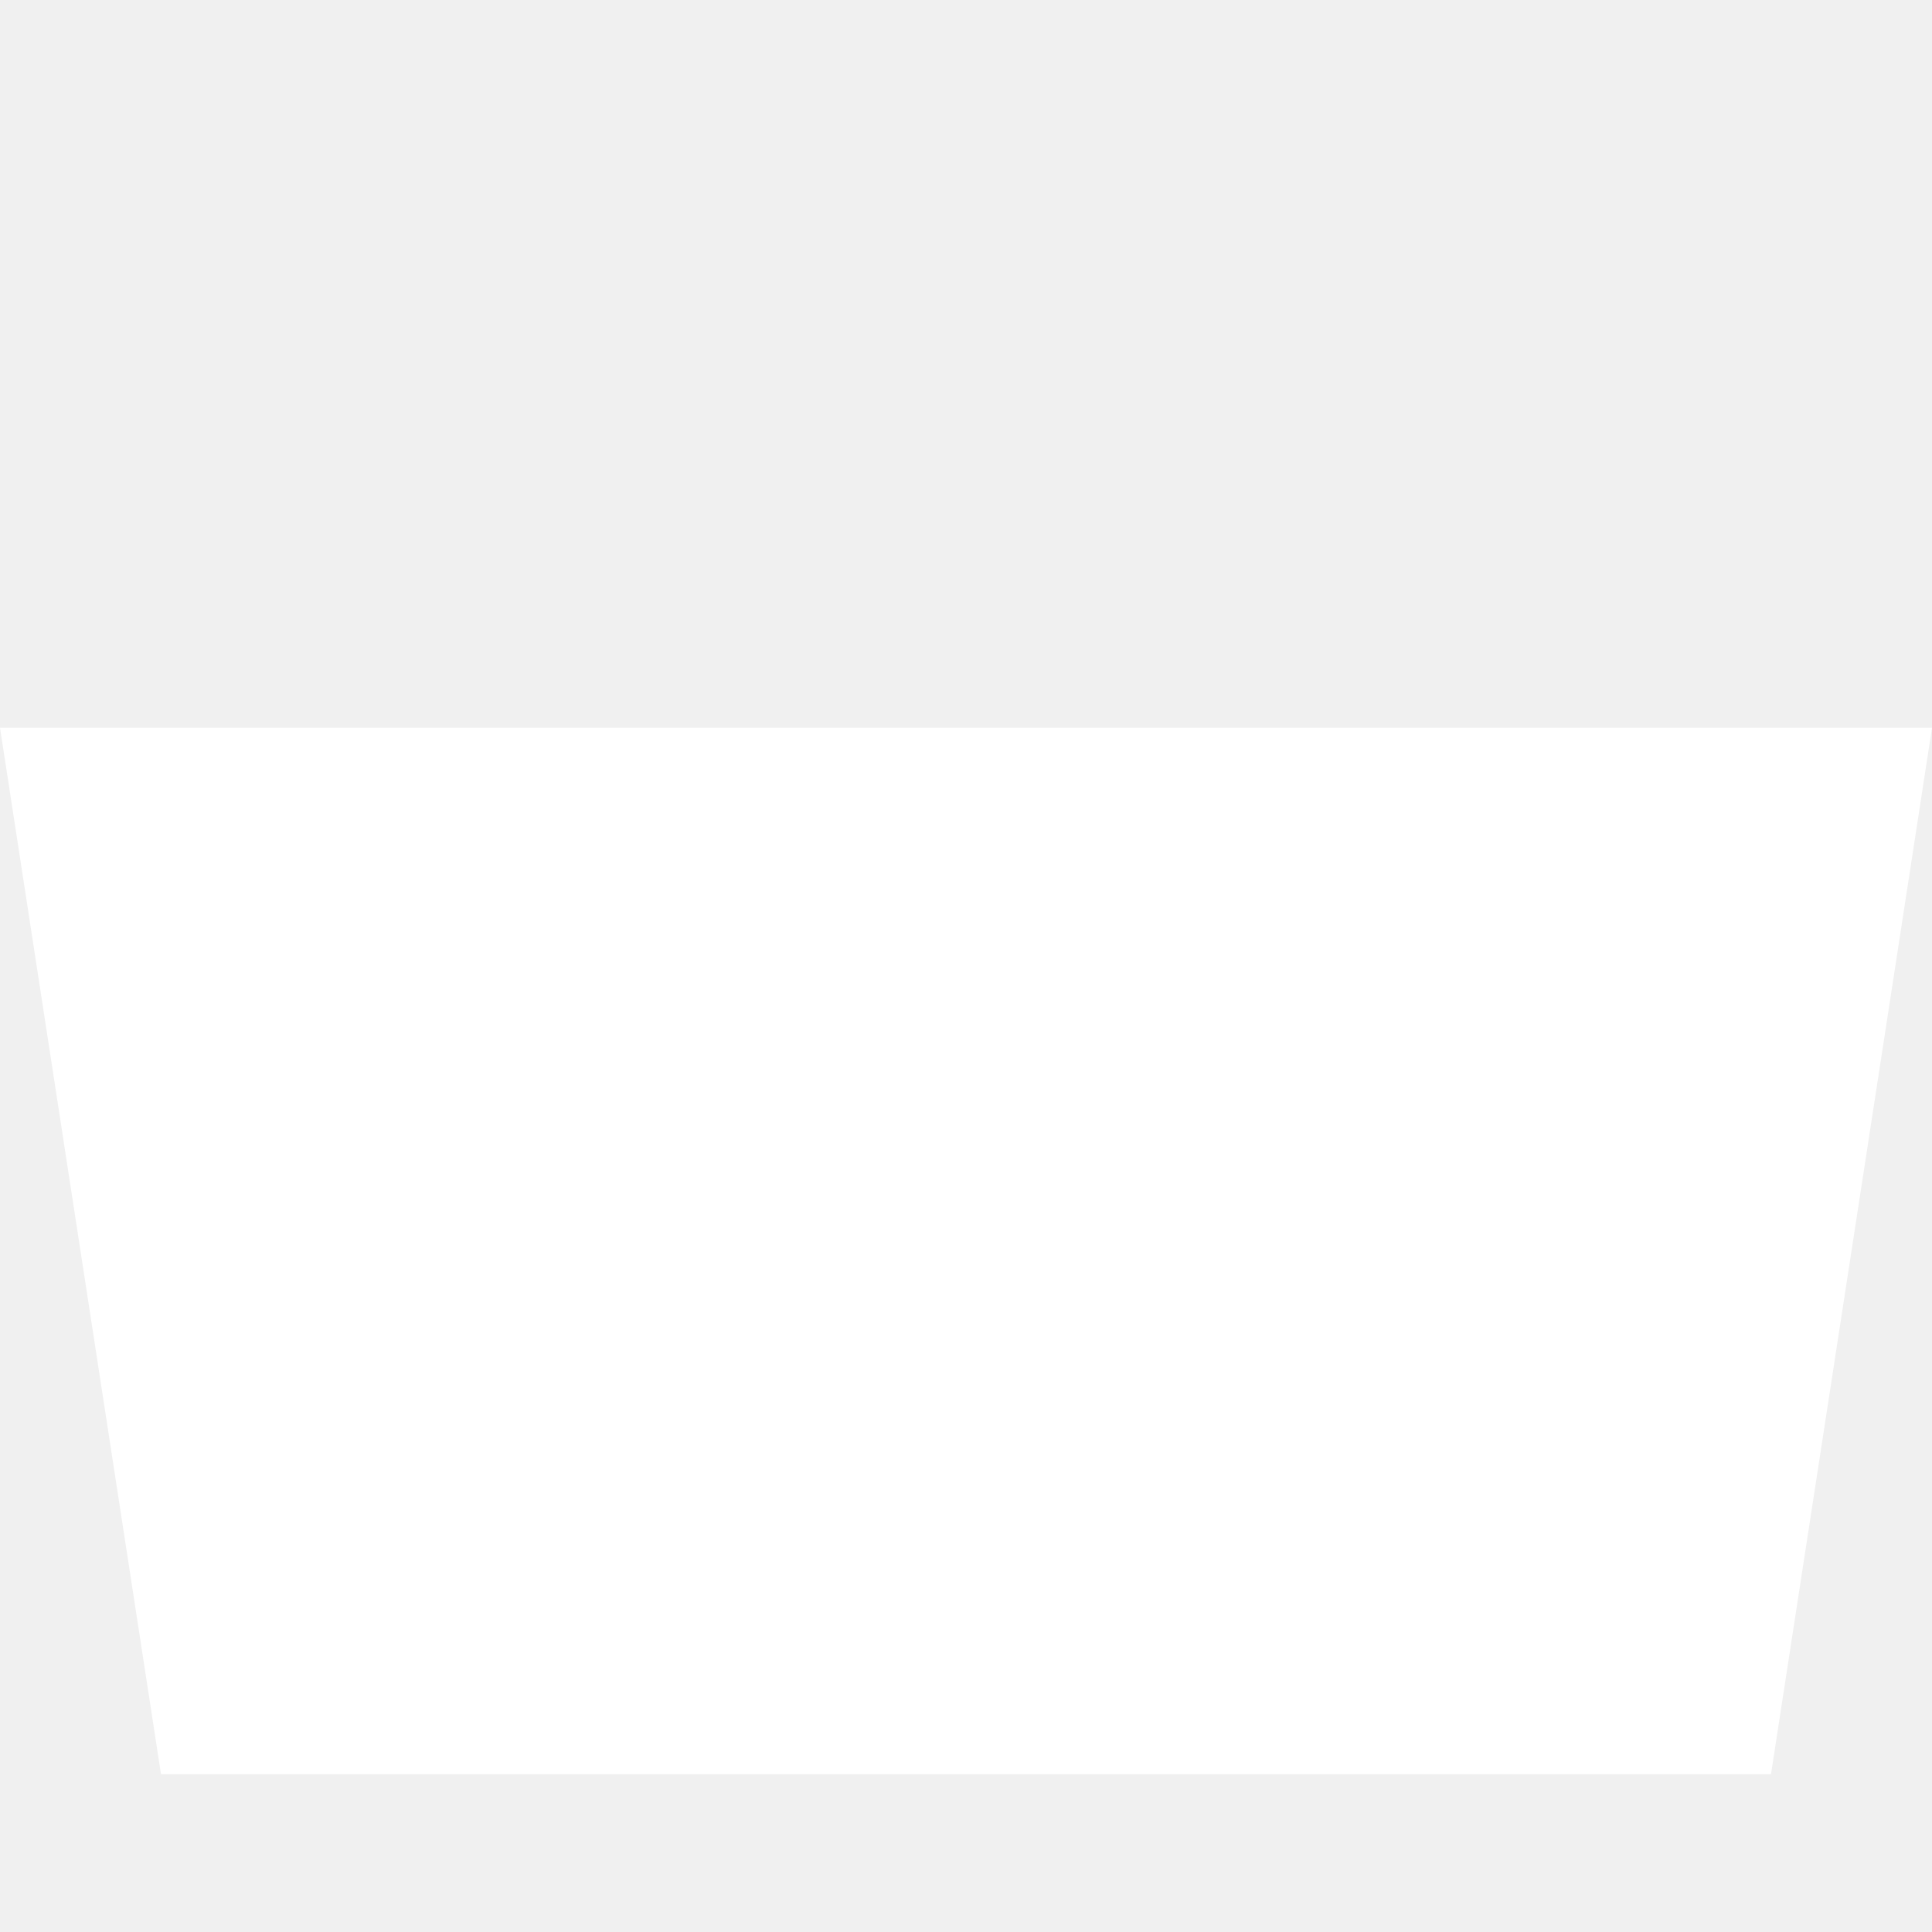
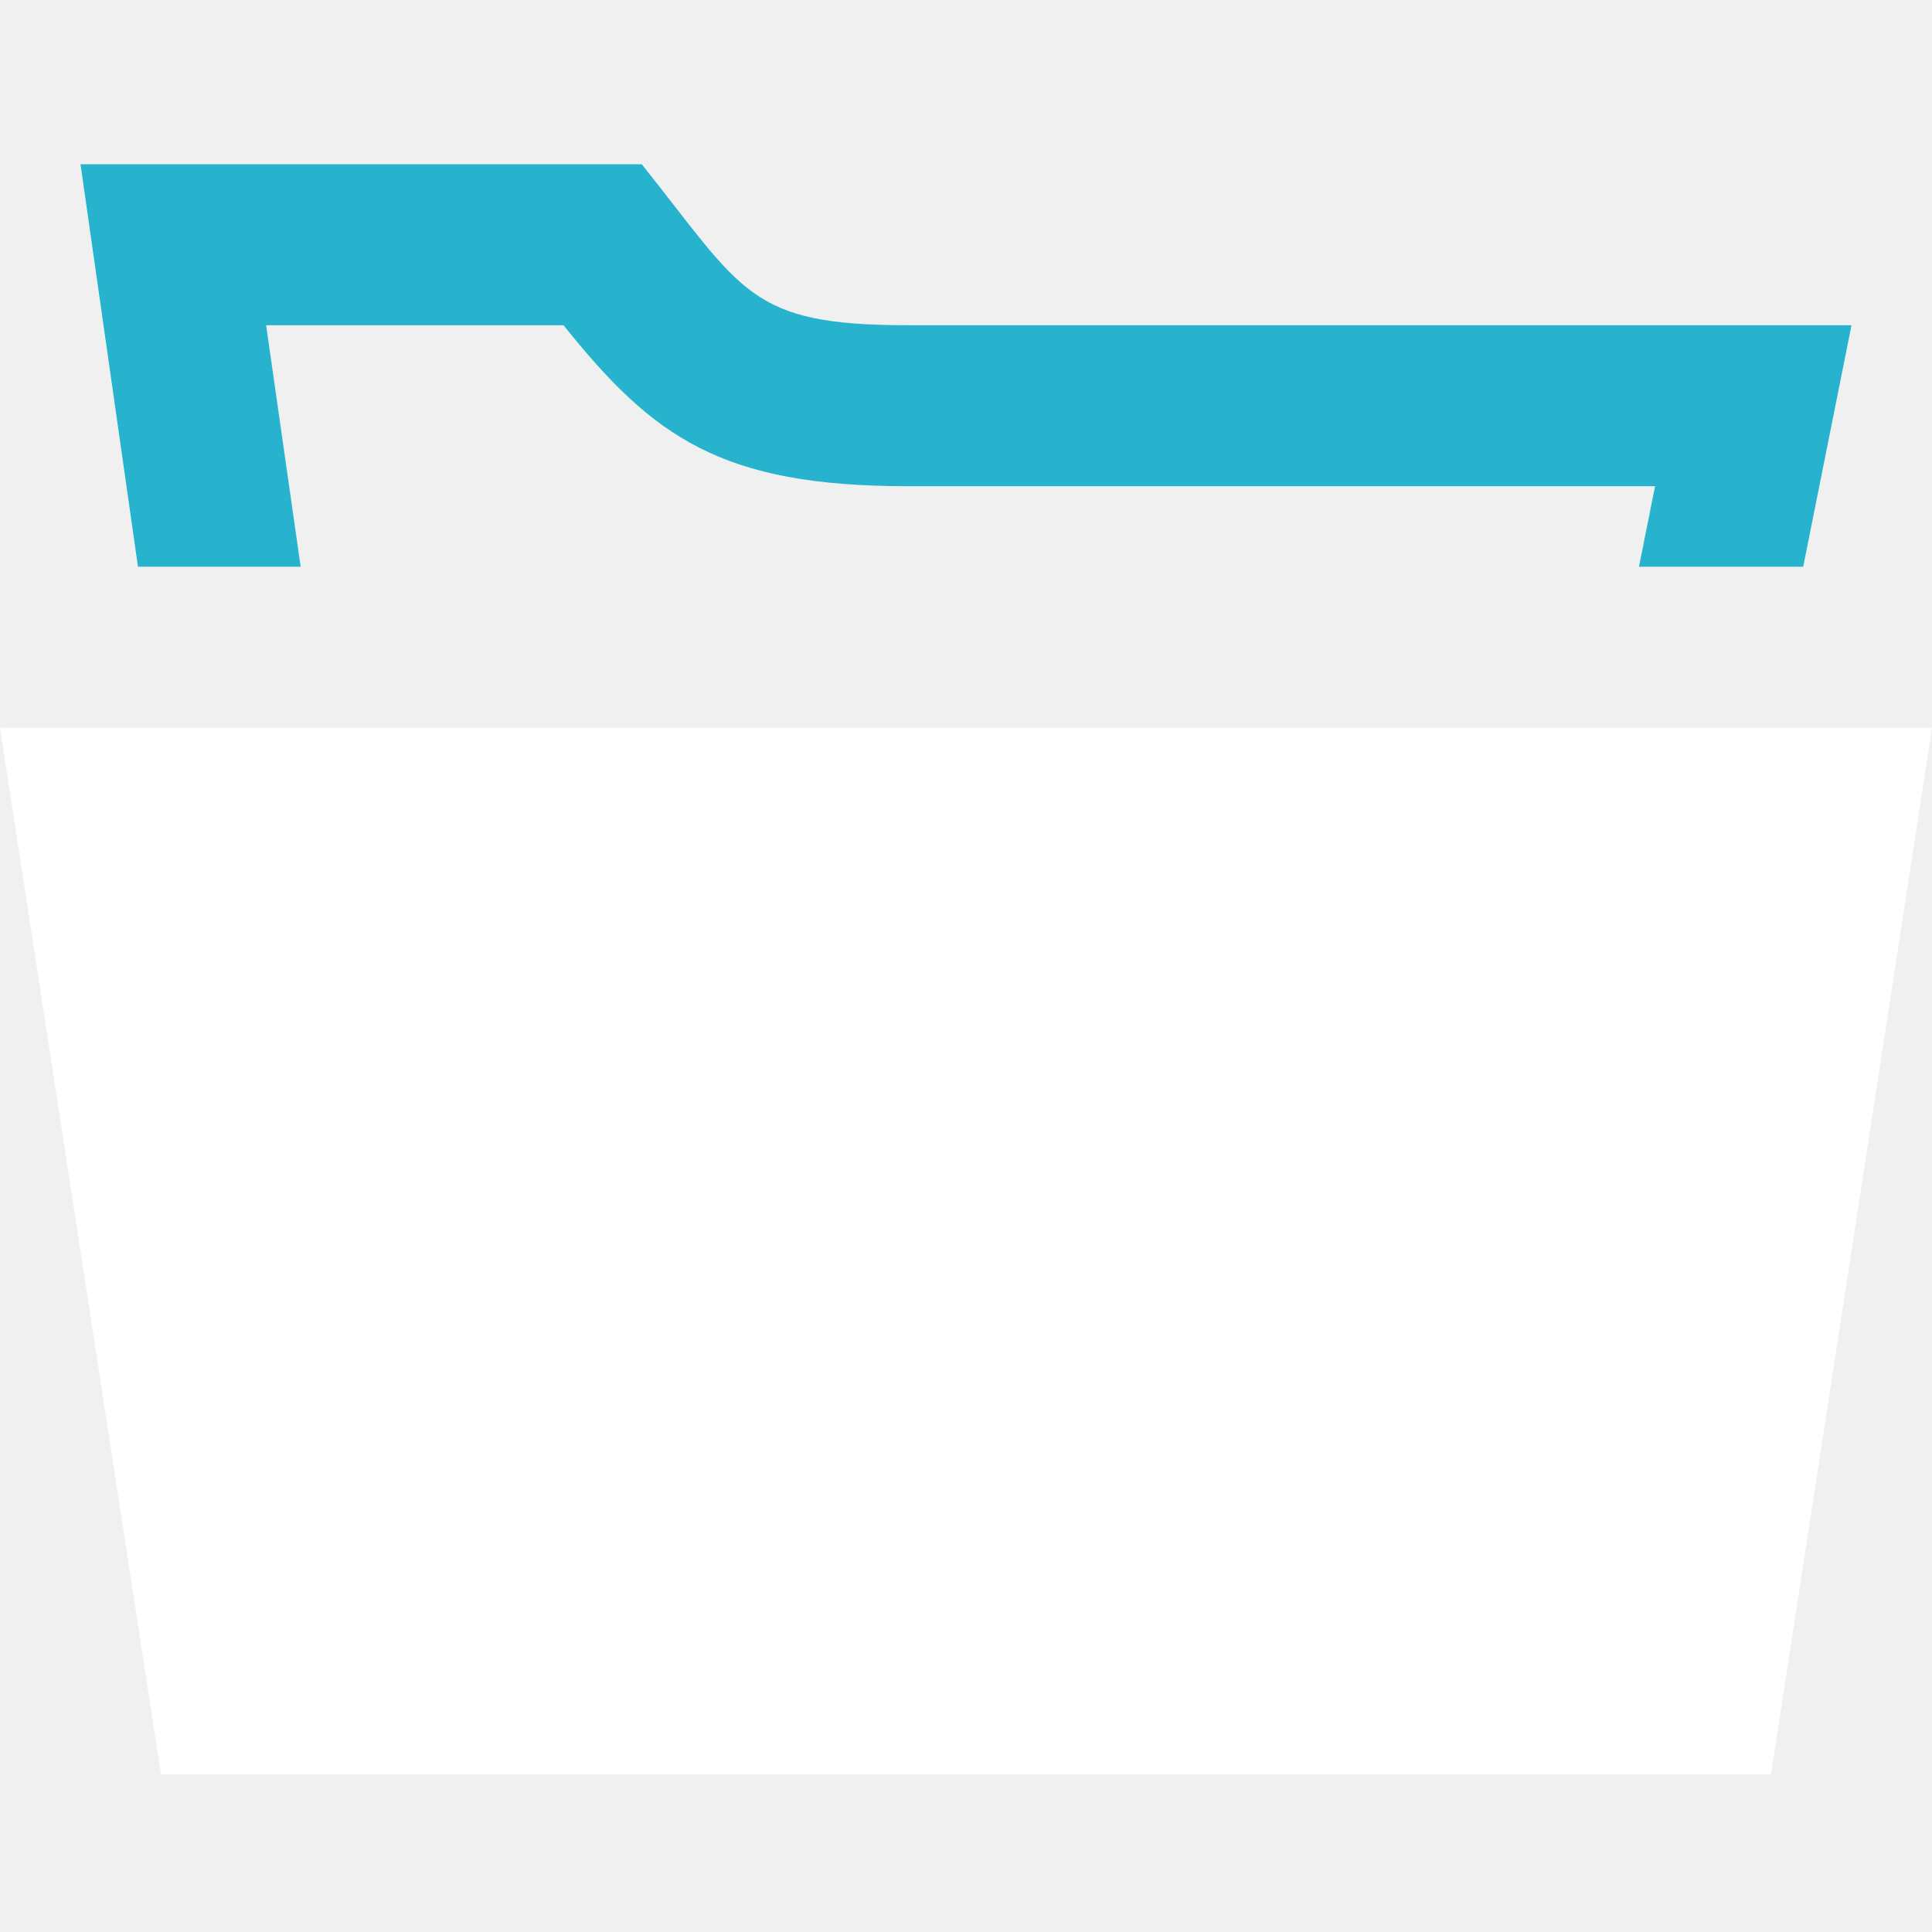
<svg xmlns="http://www.w3.org/2000/svg" width="200px" height="200px" viewBox="0 0 200 200" version="1.1">
  <defs />
  <g id="Page-1" stroke="none" stroke-width="1" fill="none" fill-rule="evenodd">
    <g id="group-open">
      <g id="Group" transform="translate(0, 17)">
        <polygon id="Shape" fill="white" points="200 58.333 0 58.333 16.667 166.667 183.333 166.667" />
-         <path d="M66.433,0 L8.333,0 L14.283,41.667 L31.125,41.667 L27.55,16.667 L58.333,16.667 C67.6,28.233 74.6,33.333 93.975,33.333 L171.333,33.333 L169.667,41.667 L186.667,41.667 L191.667,16.667 L93.975,16.667 C77.492,16.667 76.967,13.192 66.433,0 L66.433,0 Z" id="Path" fill="@color0" />
+         <path d="M66.433,0 L8.333,0 L14.283,41.667 L31.125,41.667 L27.55,16.667 L58.333,16.667 C67.6,28.233 74.6,33.333 93.975,33.333 L171.333,33.333 L169.667,41.667 L186.667,41.667 L191.667,16.667 L93.975,16.667 C77.492,16.667 76.967,13.192 66.433,0 L66.433,0 Z" id="Path" fill="#27b3ce" />
      </g>
    </g>
  </g>
</svg>
